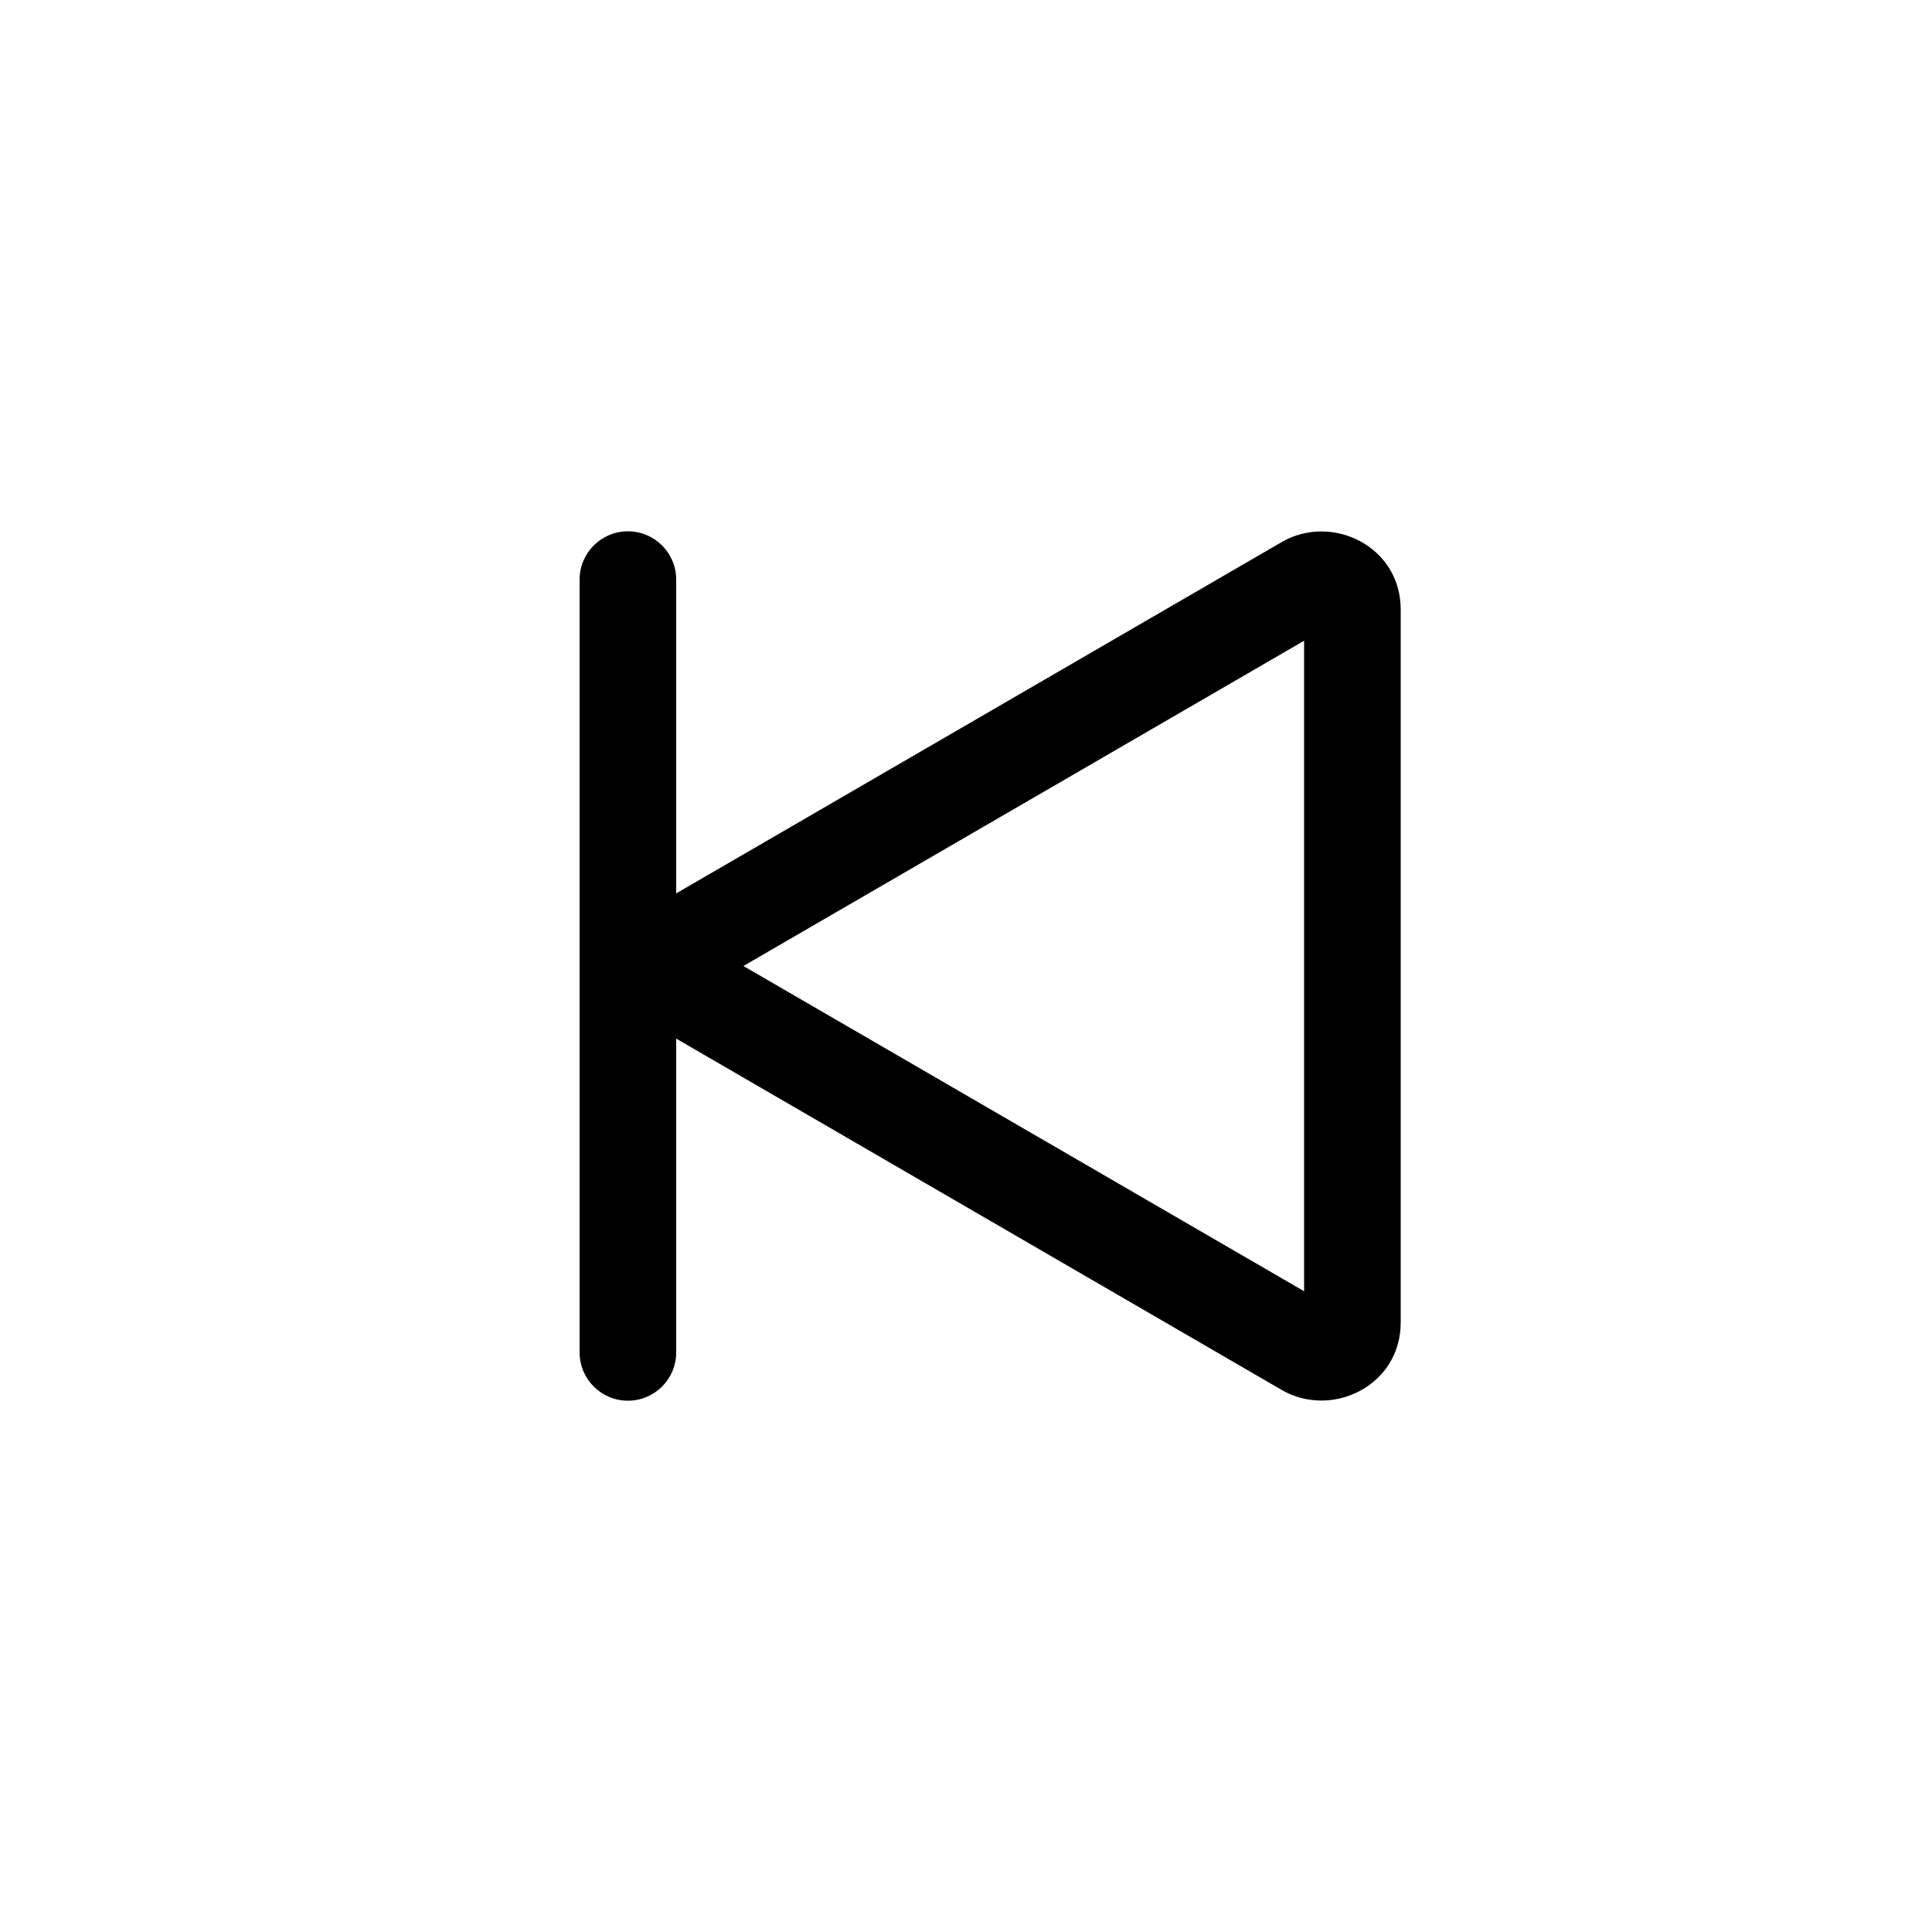
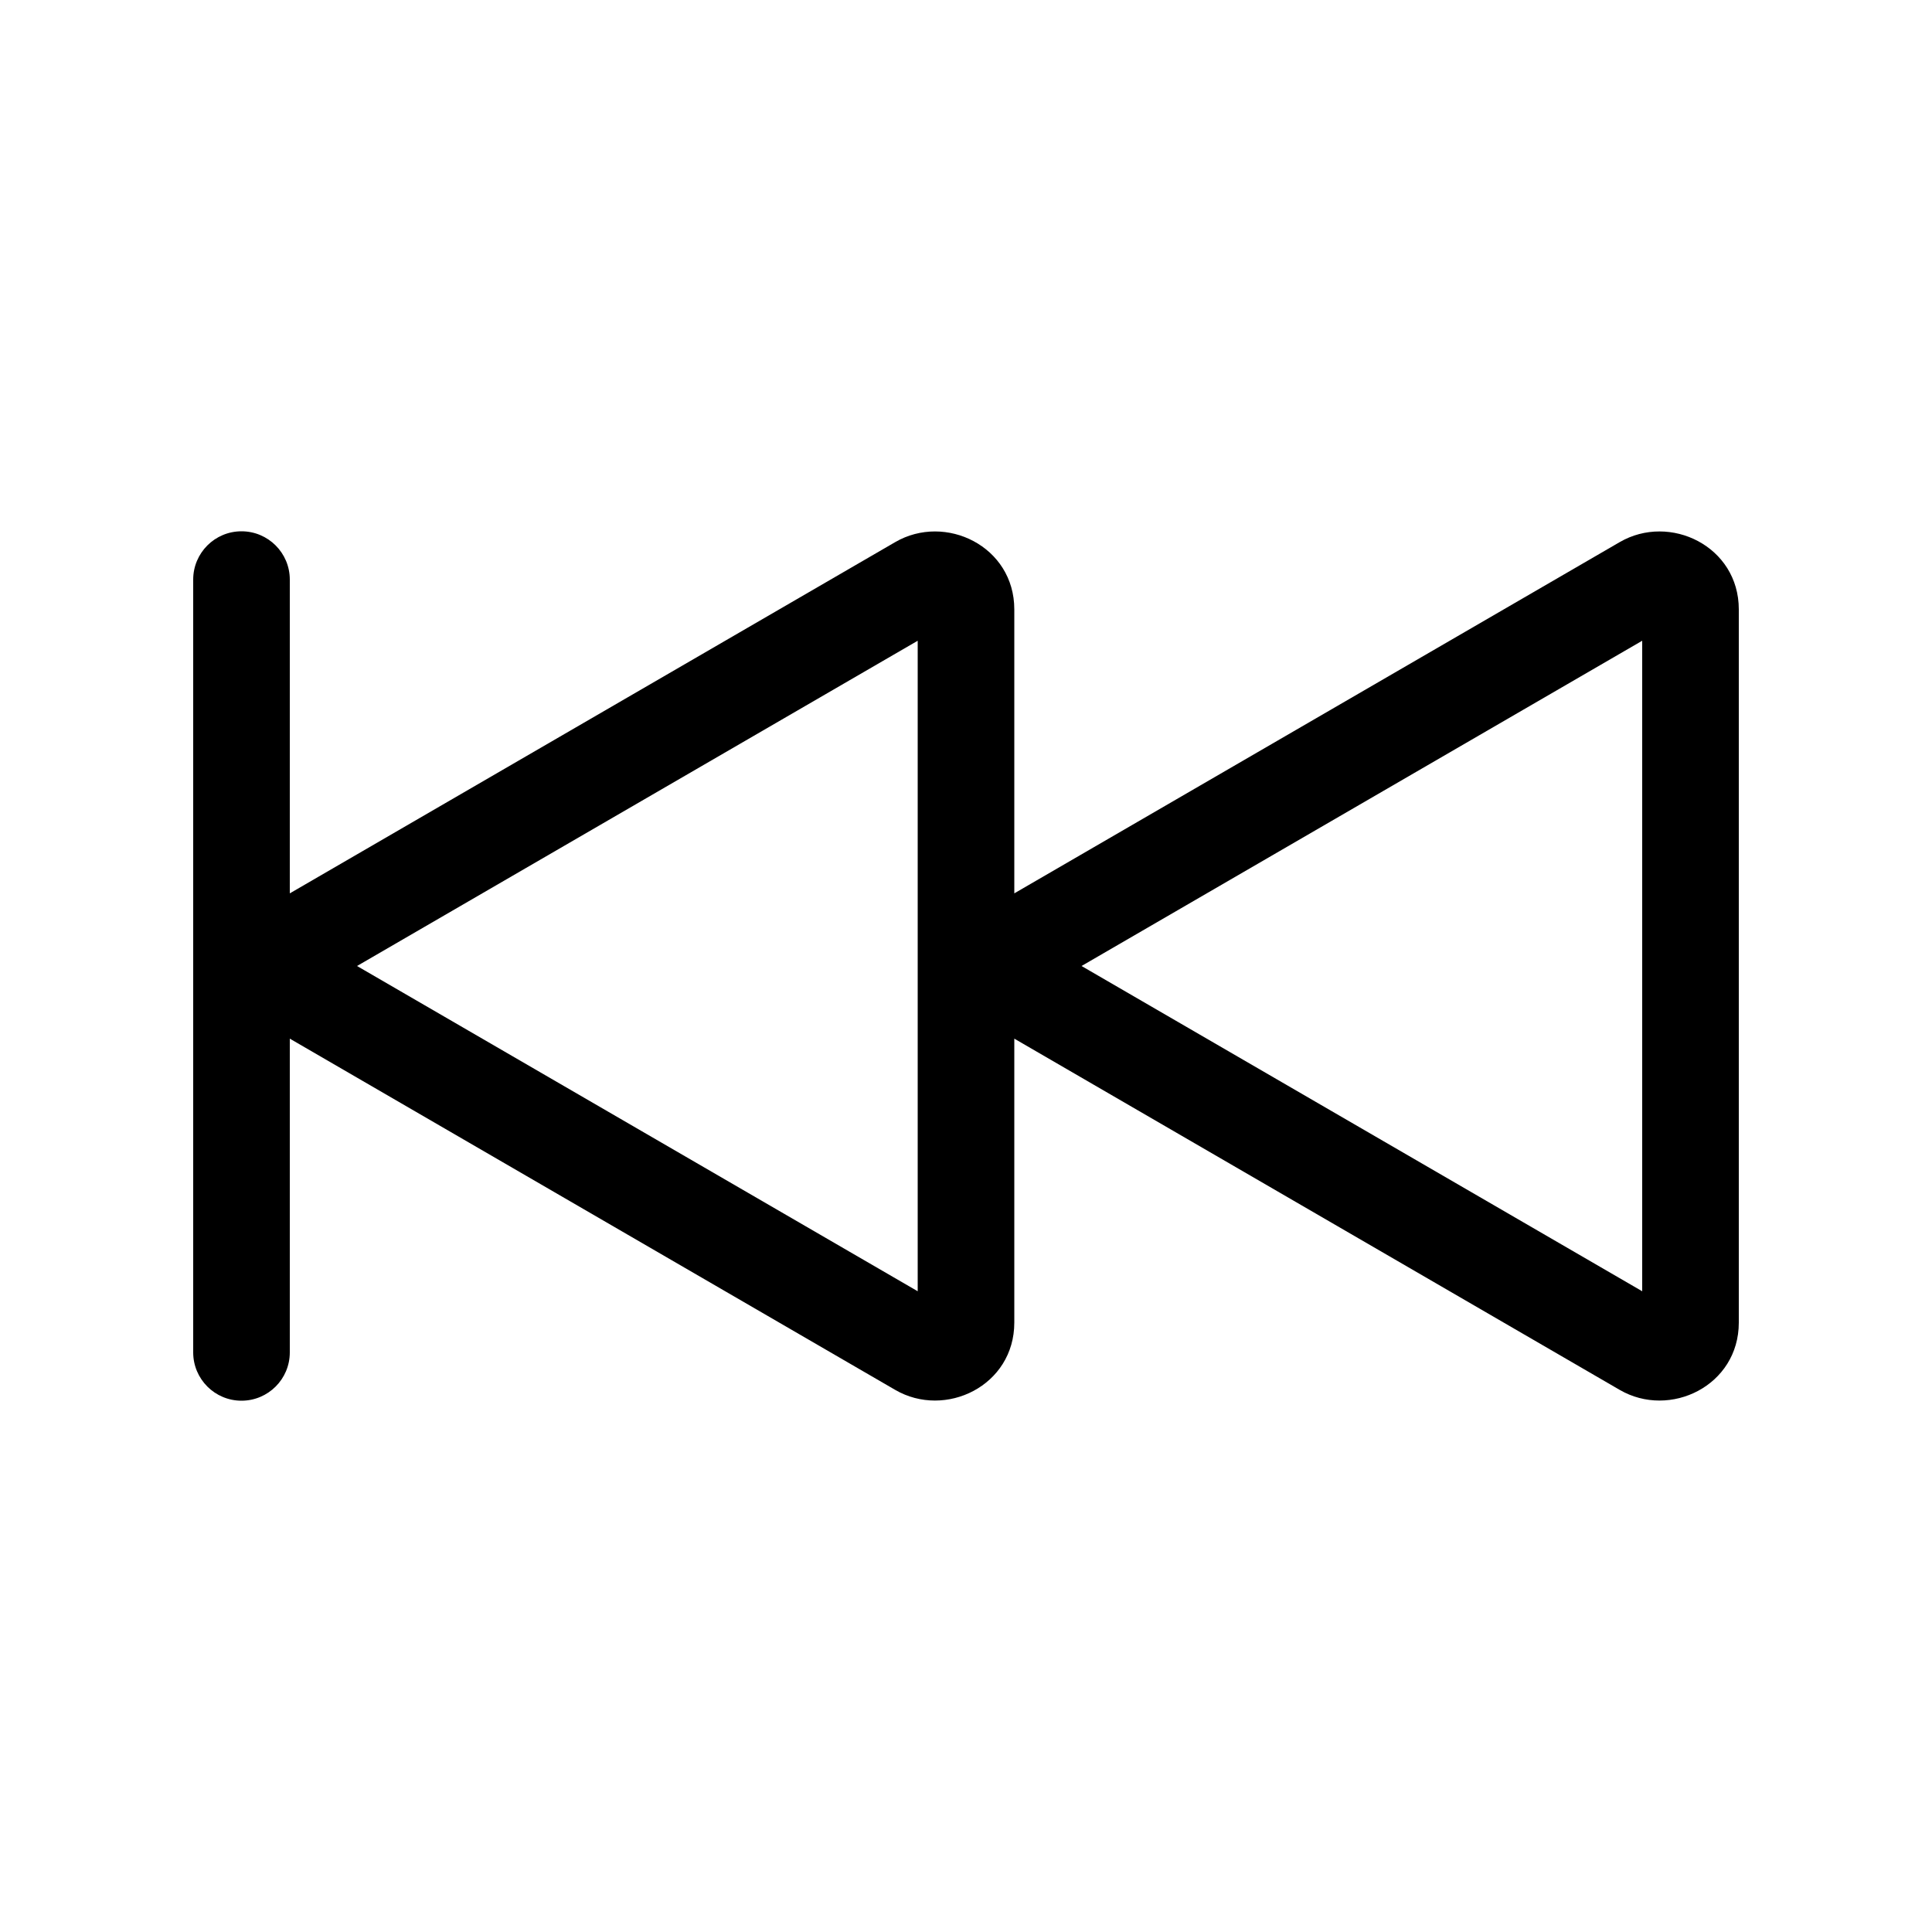
- <svg xmlns="http://www.w3.org/2000/svg" class="bi bi-skip-start" width="1em" height="1em" viewBox="0 0 20 20" fill="currentColor">
-   <path fill-rule="evenodd" d="M6.5 5.5A.5.5 0 006 6v8a.5.5 0 001 0V6a.5.5 0 00-.5-.5z" clip-rule="evenodd" />
-   <path fill-rule="evenodd" d="M7.696 10L13.5 6.633v6.734L7.696 10zm-.792-.696a.802.802 0 000 1.392l6.363 3.692c.52.302 1.233-.043 1.233-.696V6.308c0-.653-.713-.998-1.233-.696L6.904 9.304z" clip-rule="evenodd" />
+ <svg xmlns="http://www.w3.org/2000/svg" class="bi bi-skip-backward" width="1em" height="1em" viewBox="0 0 20 20" fill="currentColor">
+   <path fill-rule="evenodd" d="M2.5 5.5A.5.5 0 013 6v3.248l6.267-3.636c.52-.302 1.233.043 1.233.696v2.94l6.267-3.636c.52-.302 1.233.043 1.233.696v7.384c0 .653-.713.998-1.233.696L10.5 10.752v2.94c0 .653-.713.998-1.233.696L3 10.752V14a.5.5 0 01-1 0V6a.5.5 0 01.5-.5zm7 1.133L3.696 10 9.5 13.367V6.633zm7.5 0L11.196 10 17 13.367V6.633z" clip-rule="evenodd" />
</svg>
